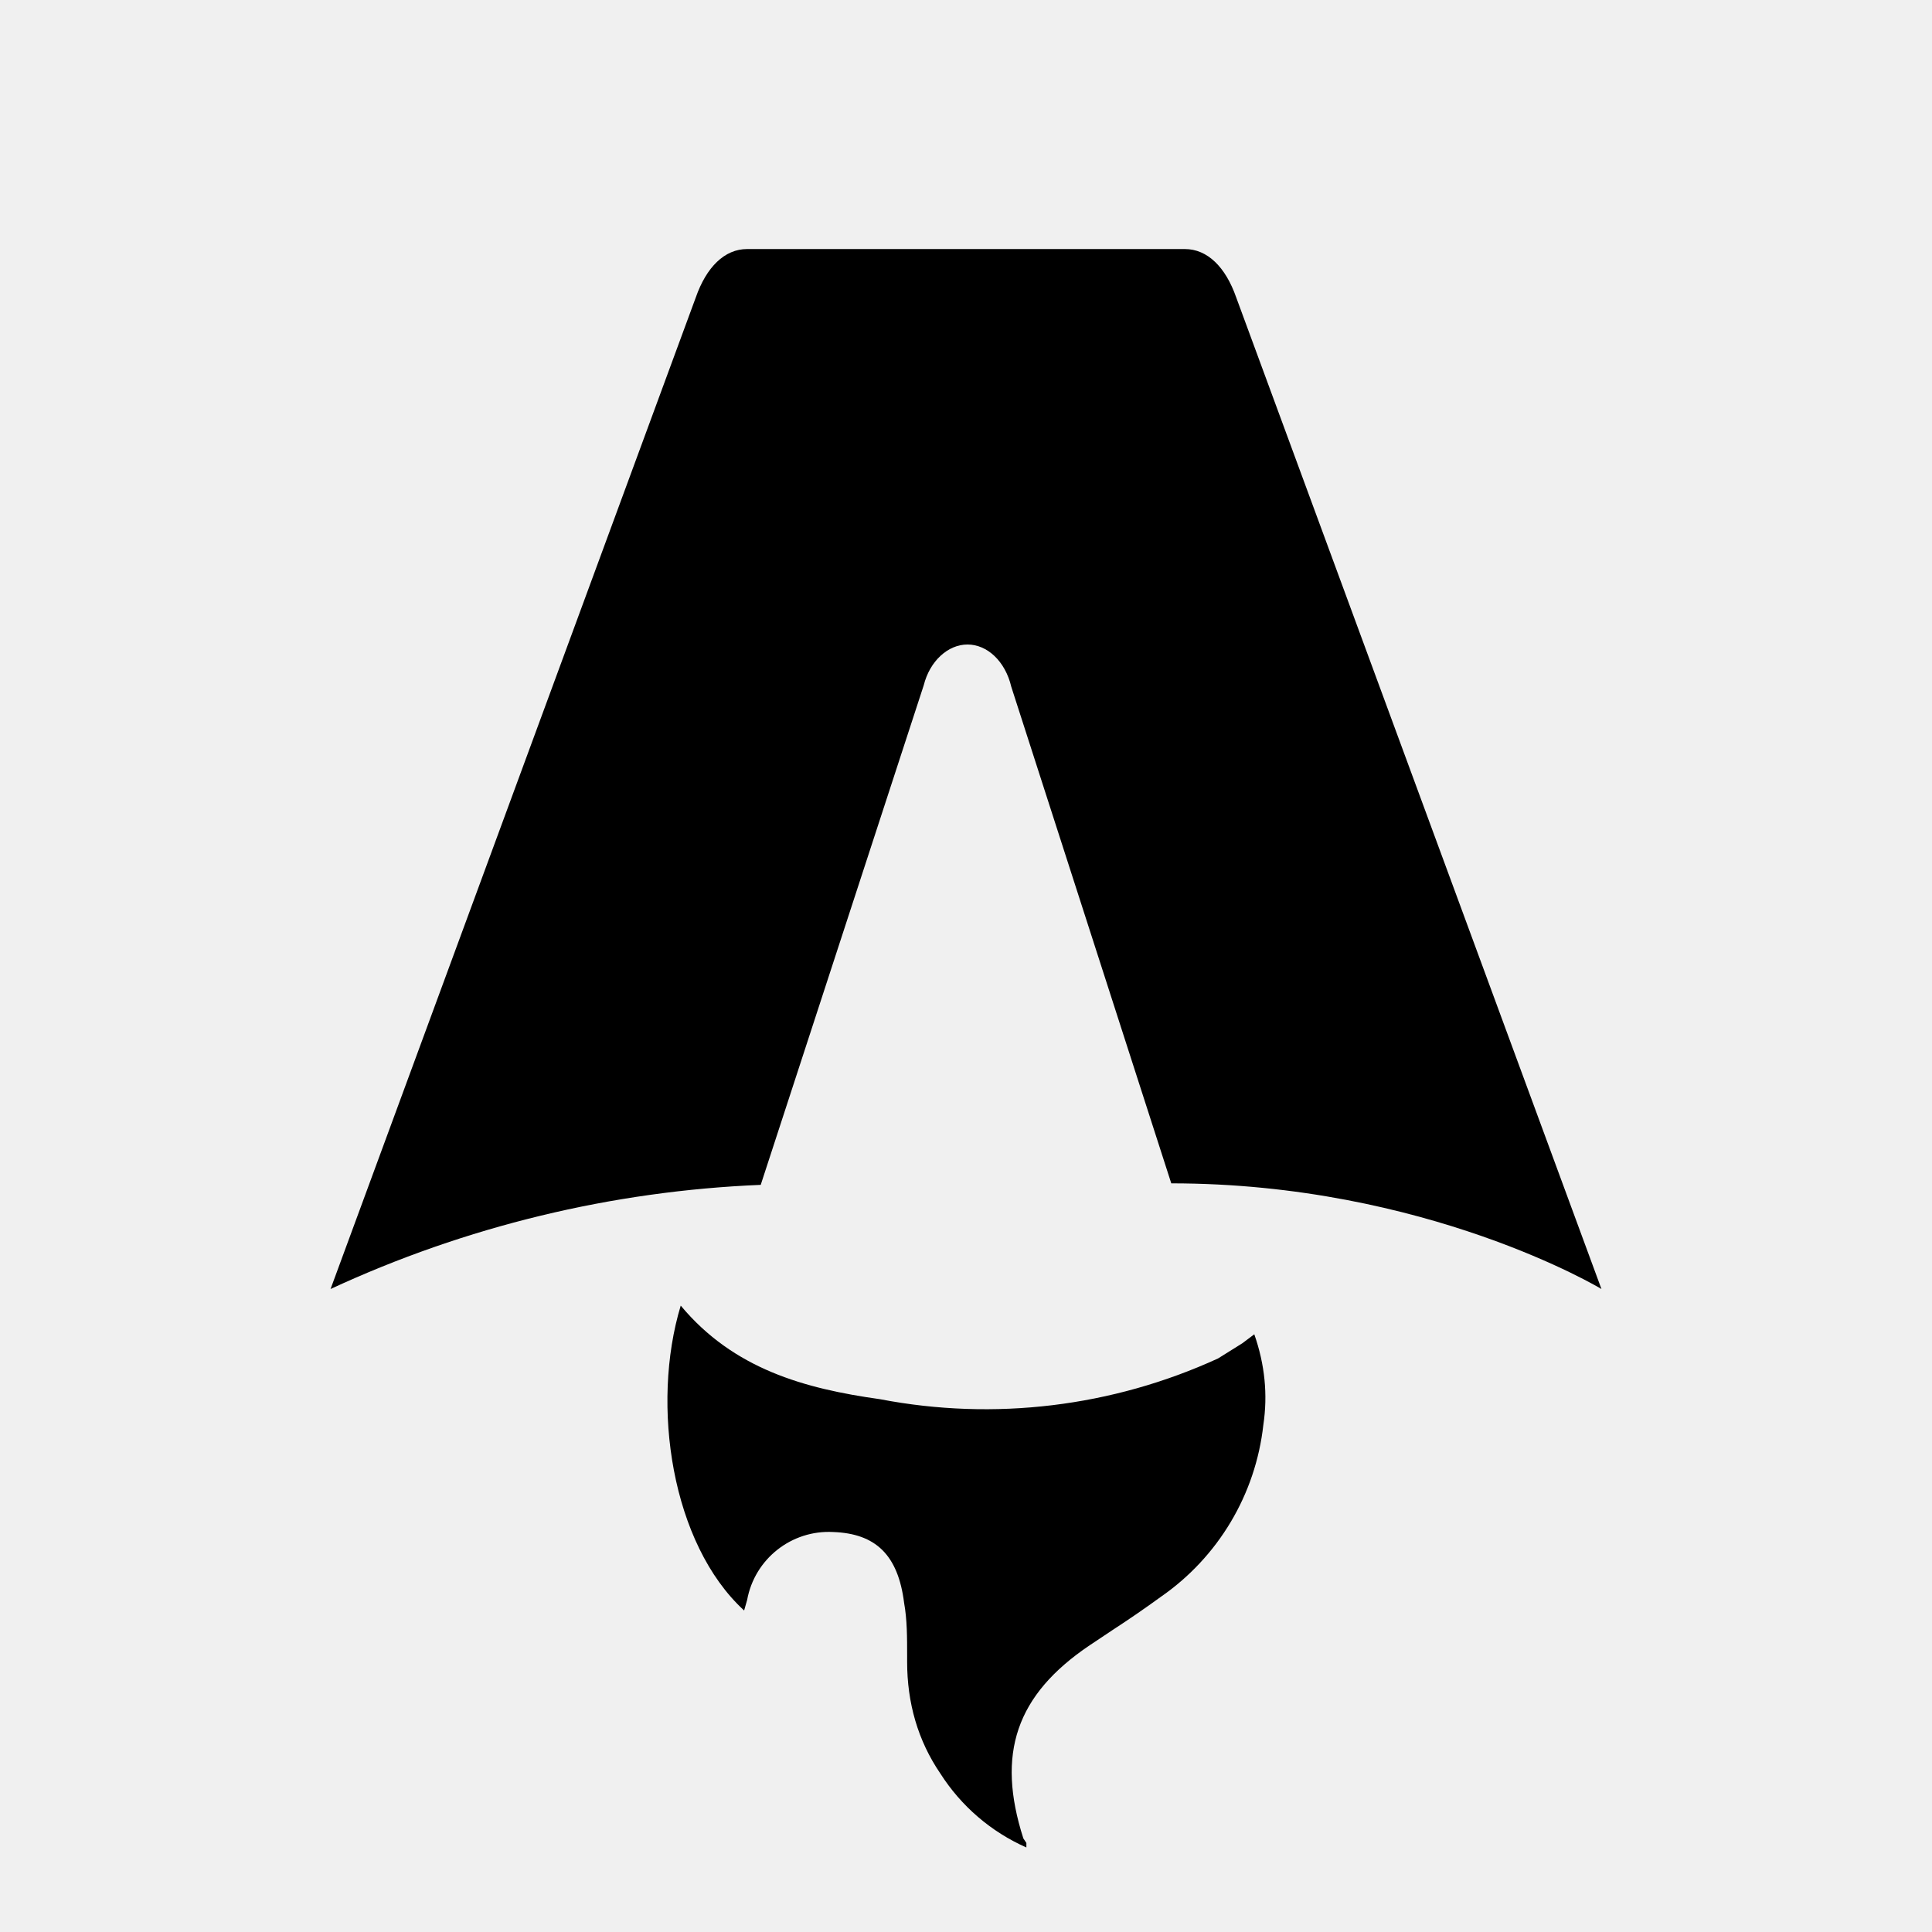
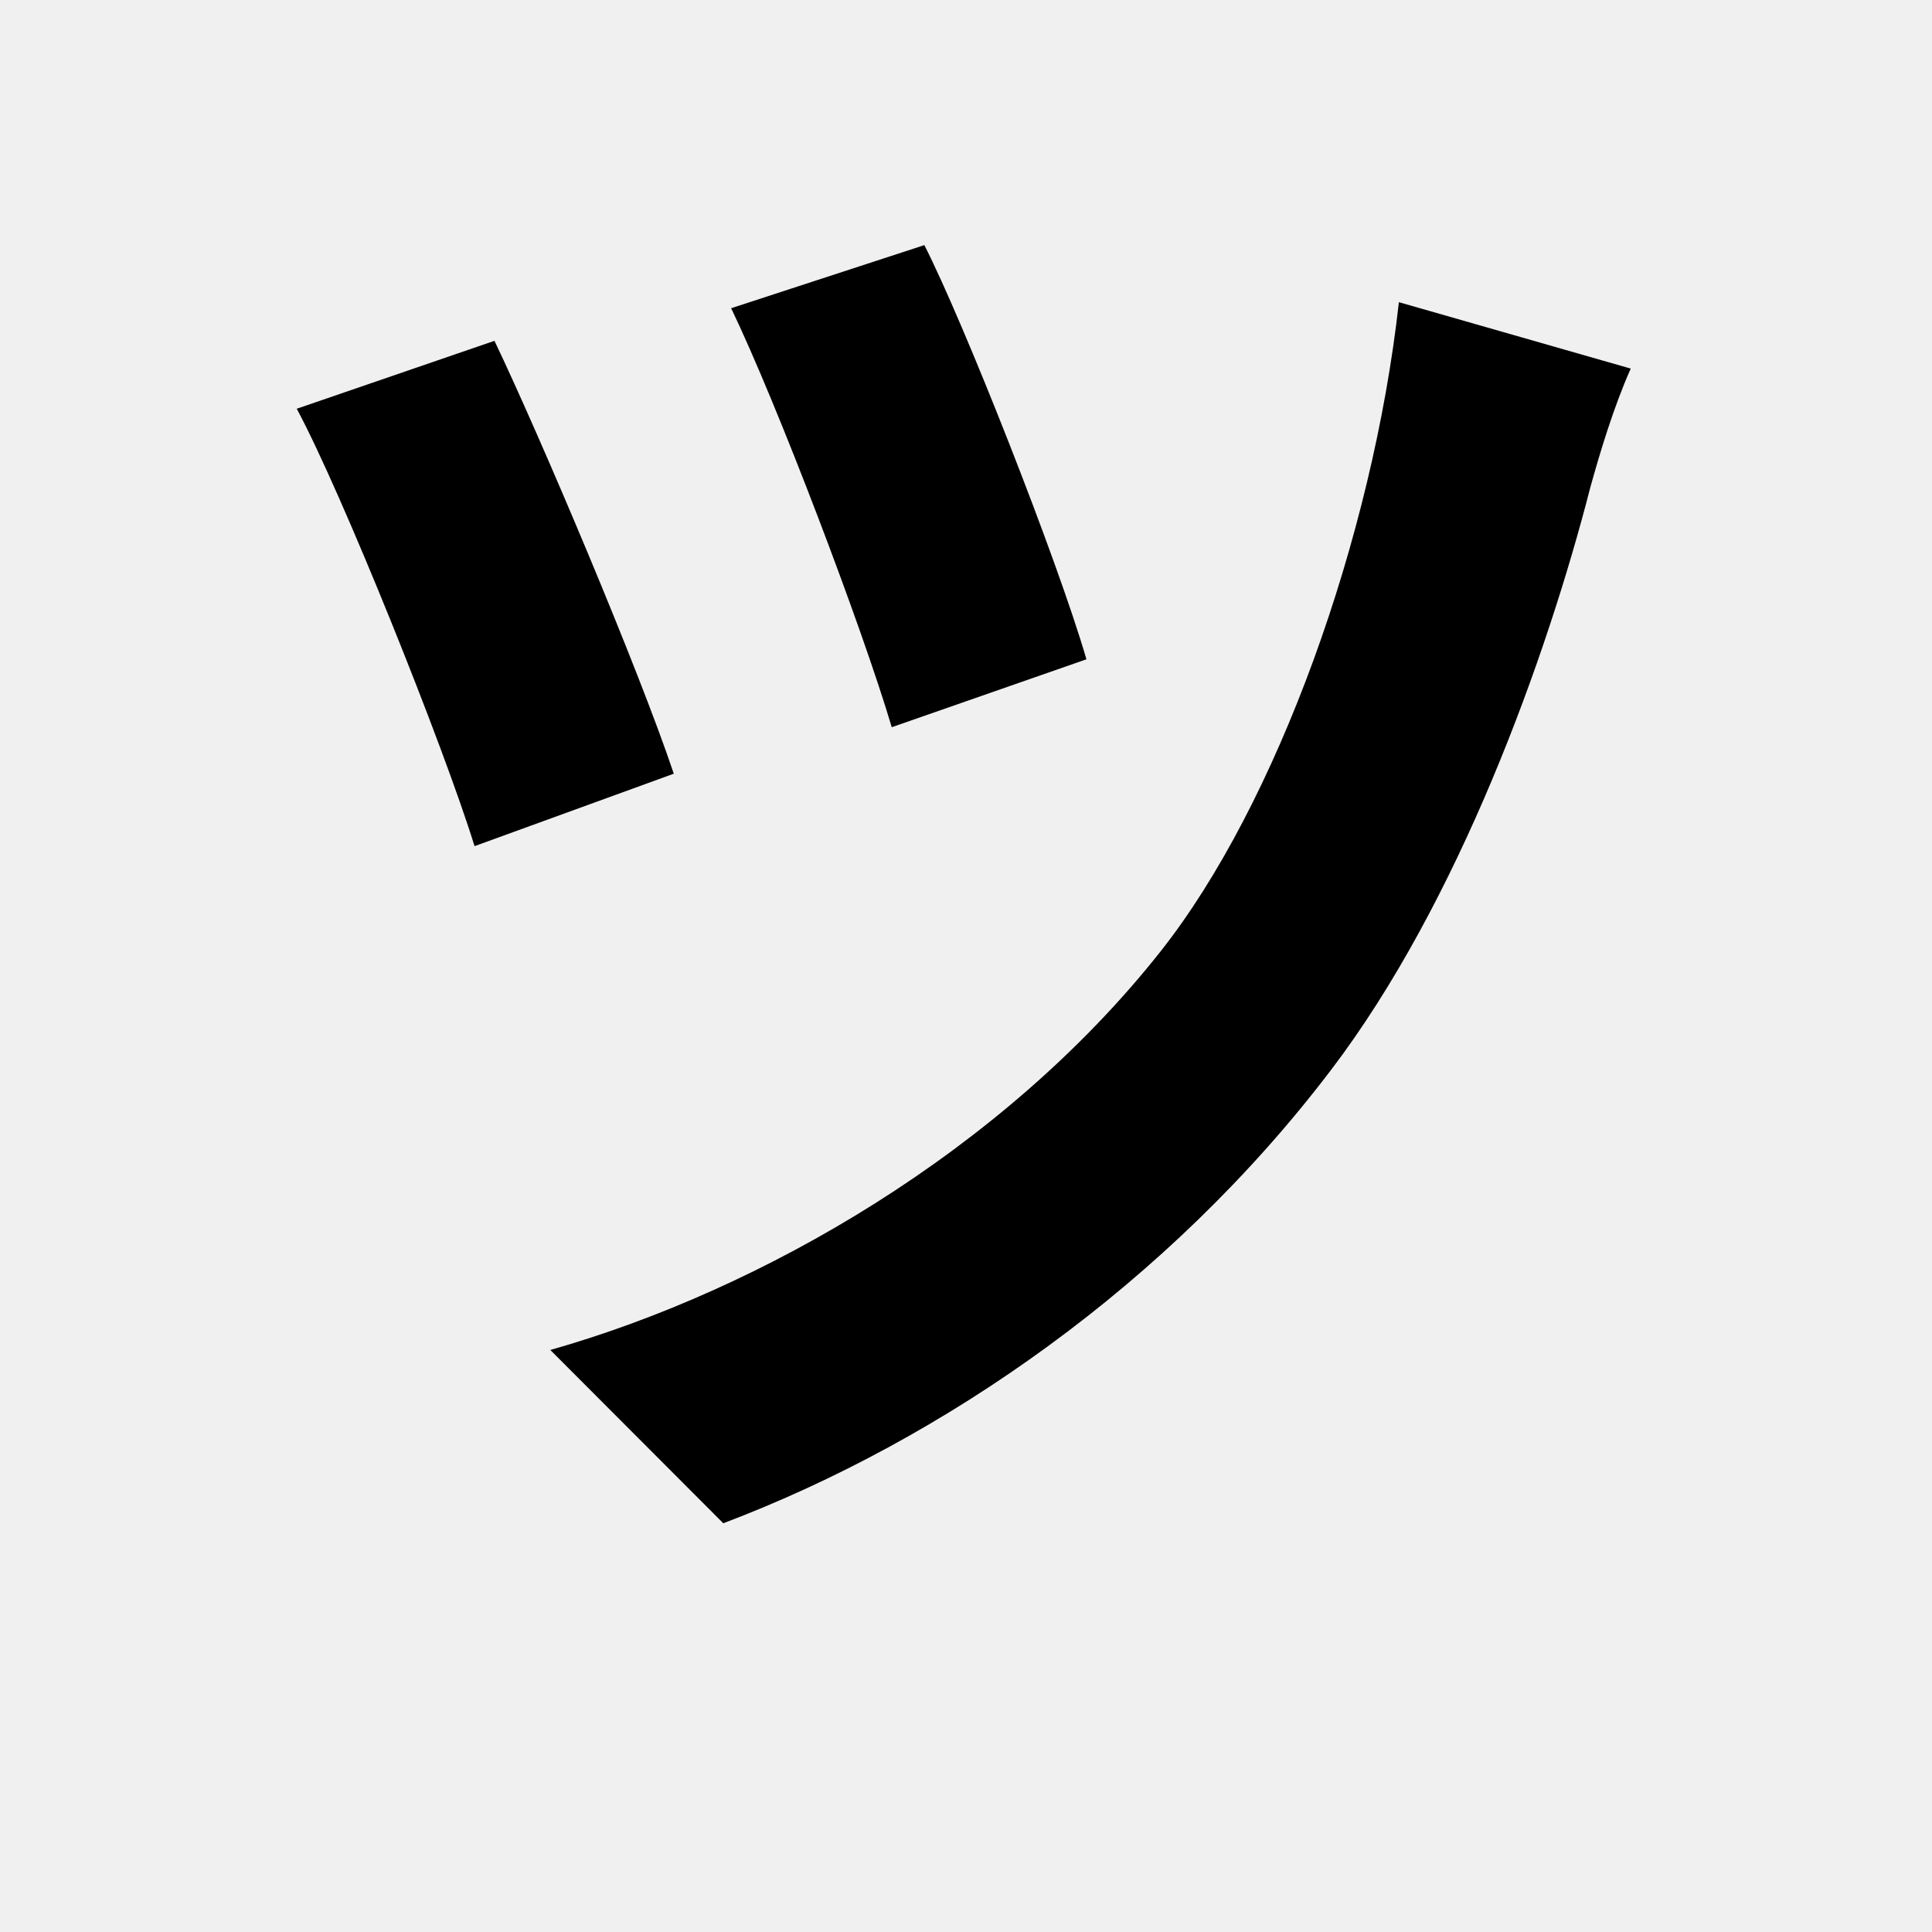
- <svg xmlns="http://www.w3.org/2000/svg" fill="none" viewBox="0 0 128 128">
-   <path d="M50.4 78.5a75.1 75.1 0 0 0-28.5 6.9l24.2-65.7c.7-2 1.9-3.2 3.4-3.2h29c1.5 0 2.7 1.2 3.4 3.2l24.2 65.7s-11.6-7-28.5-7L67 45.5c-.4-1.7-1.6-2.8-2.9-2.8-1.3 0-2.5 1.1-2.9 2.7L50.4 78.5Zm-1.1 28.2Zm-4.2-20.2c-2 6.6-.6 15.8 4.2 20.2a17.5 17.5 0 0 1 .2-.7 5.5 5.5 0 0 1 5.7-4.5c2.8.1 4.3 1.5 4.7 4.7.2 1.1.2 2.3.2 3.5v.4c0 2.7.7 5.2 2.2 7.4a13 13 0 0 0 5.7 4.9v-.3l-.2-.3c-1.8-5.6-.5-9.5 4.4-12.8l1.5-1a73 73 0 0 0 3.2-2.2 16 16 0 0 0 6.8-11.4c.3-2 .1-4-.6-6l-.8.6-1.6 1a37 37 0 0 1-22.4 2.7c-5-.7-9.7-2-13.2-6.2Z" />
-   <style>
-         path { fill: #000; }
-         @media (prefers-color-scheme: dark) {
-             path { fill: #FFF; }
-         }
-     </style>
+ <svg xmlns="http://www.w3.org/2000/svg" viewBox="0 0 100 100">
+   <text x="50%" y="75%" font-family="Arial, sans-serif" font-size="80" font-weight="bold" style="fill:#000" text-anchor="middle">ツ</text>
</svg>
